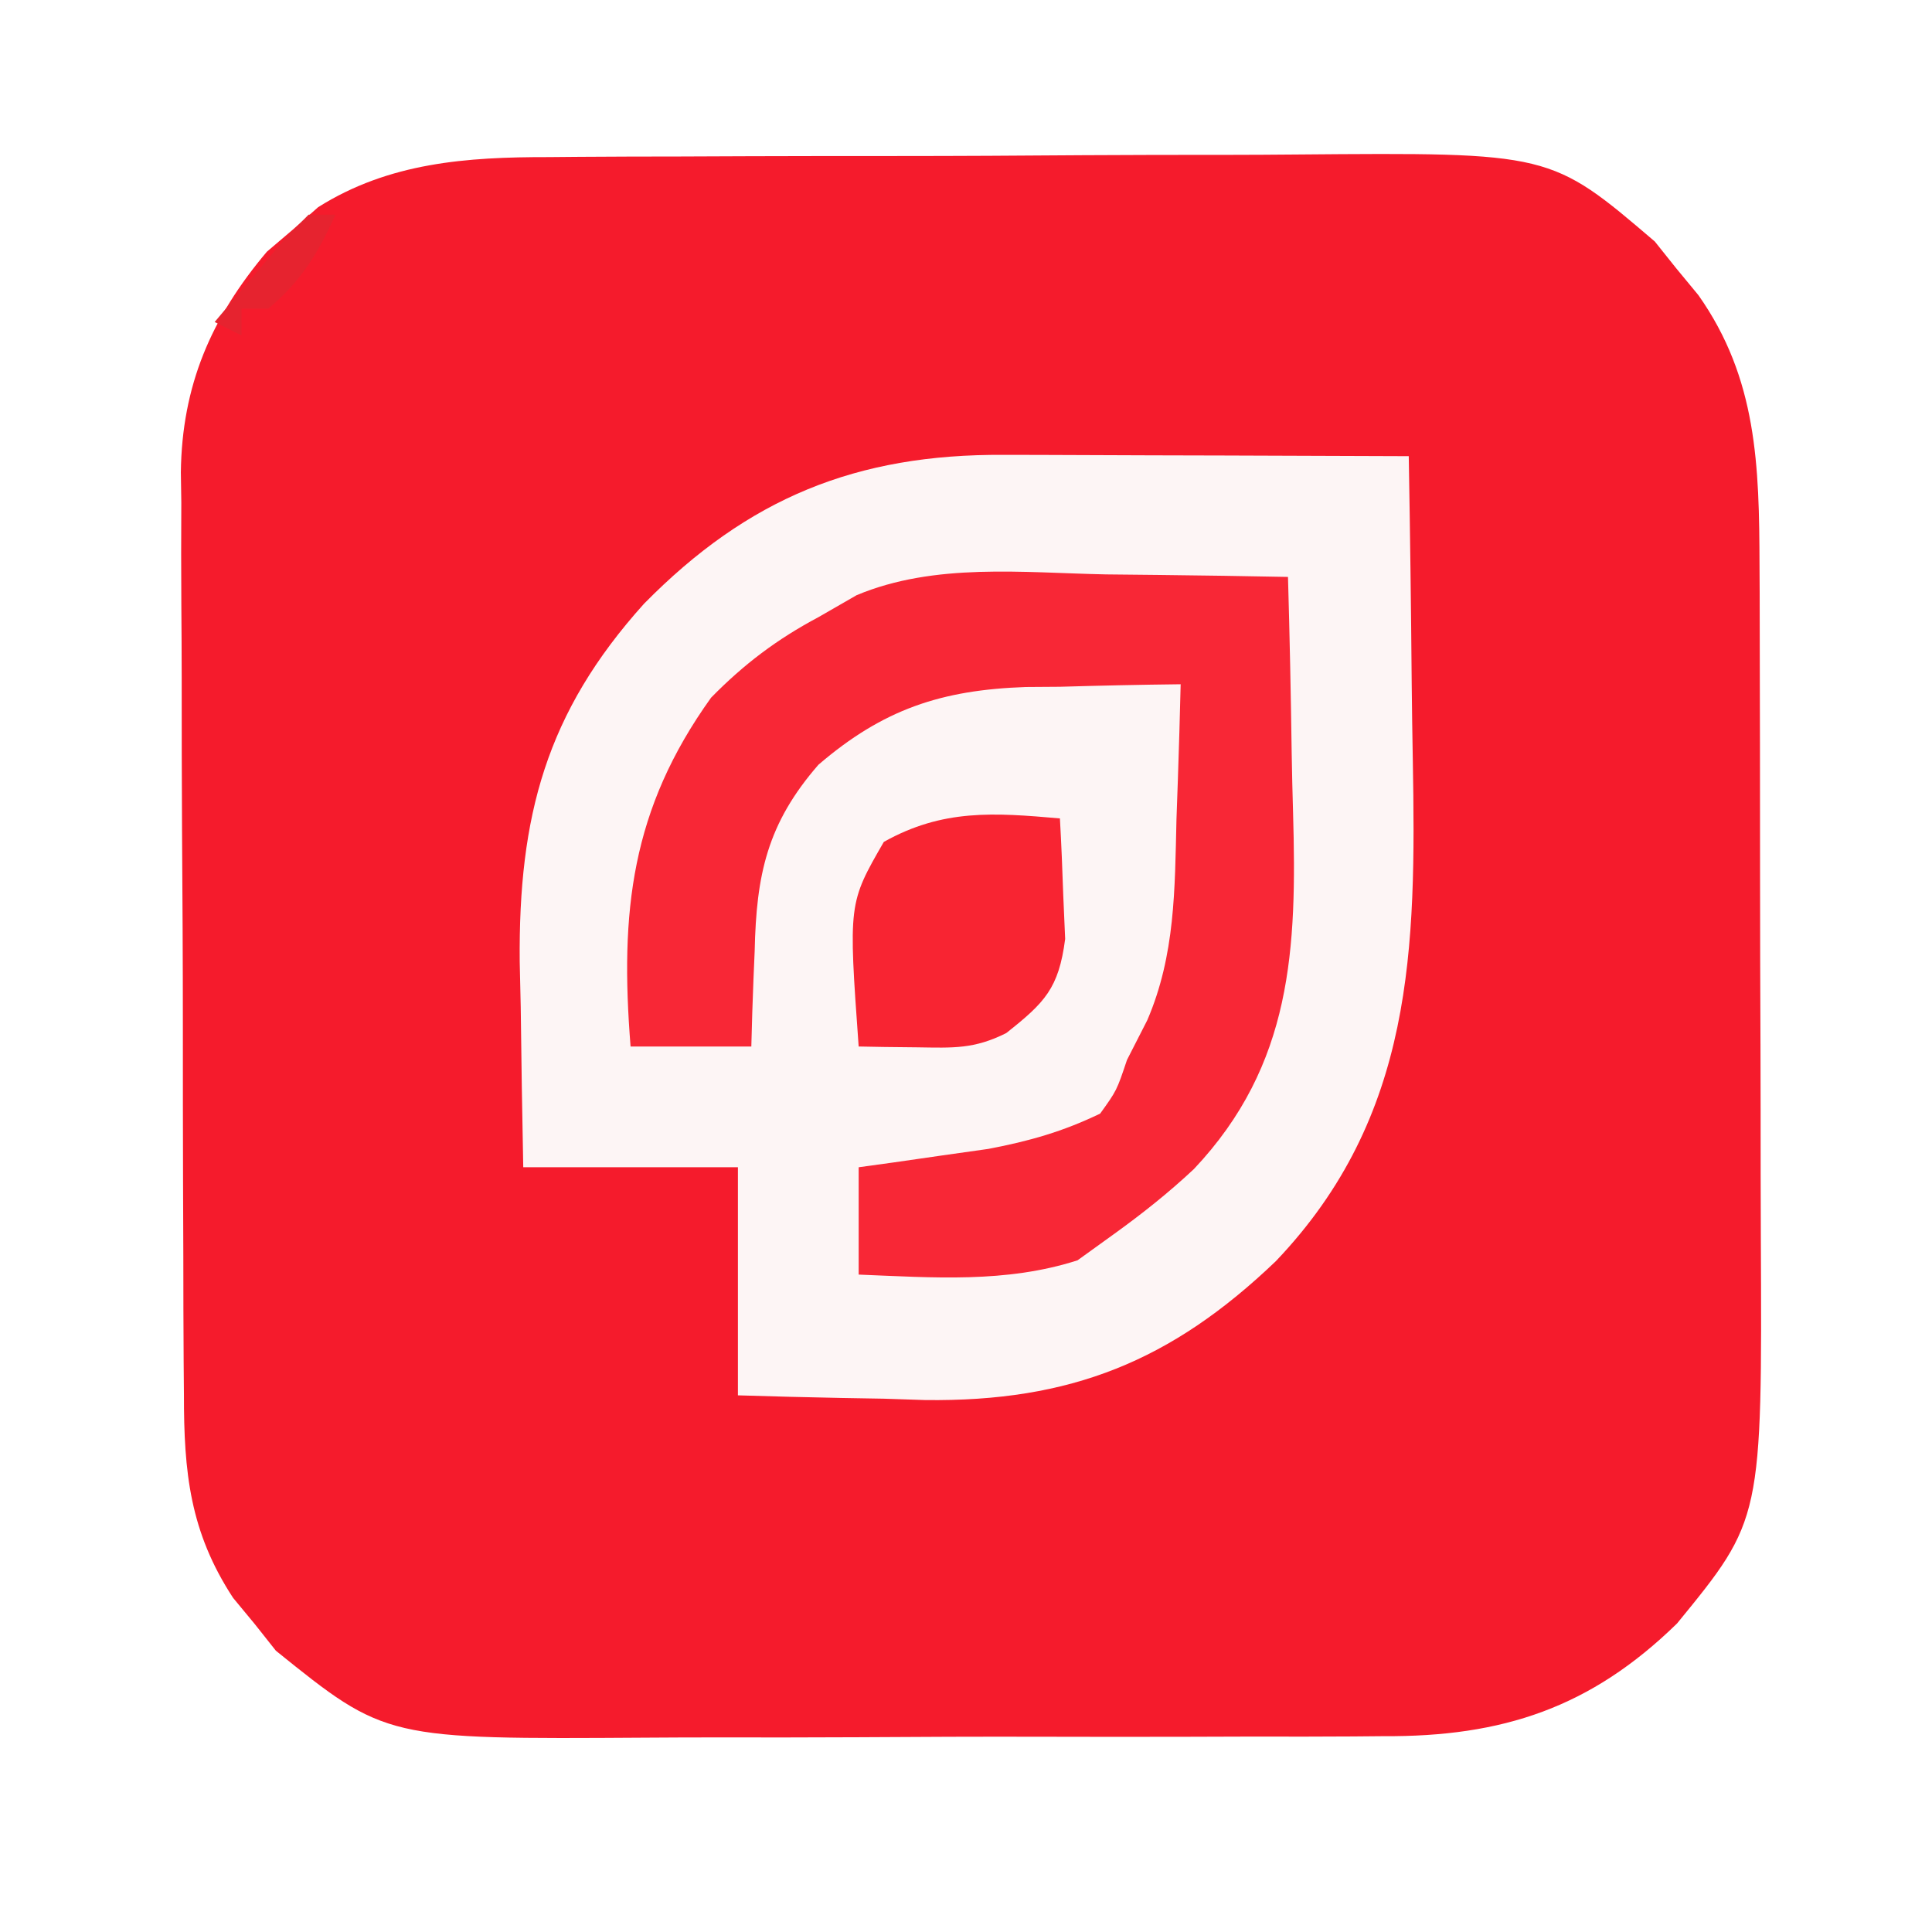
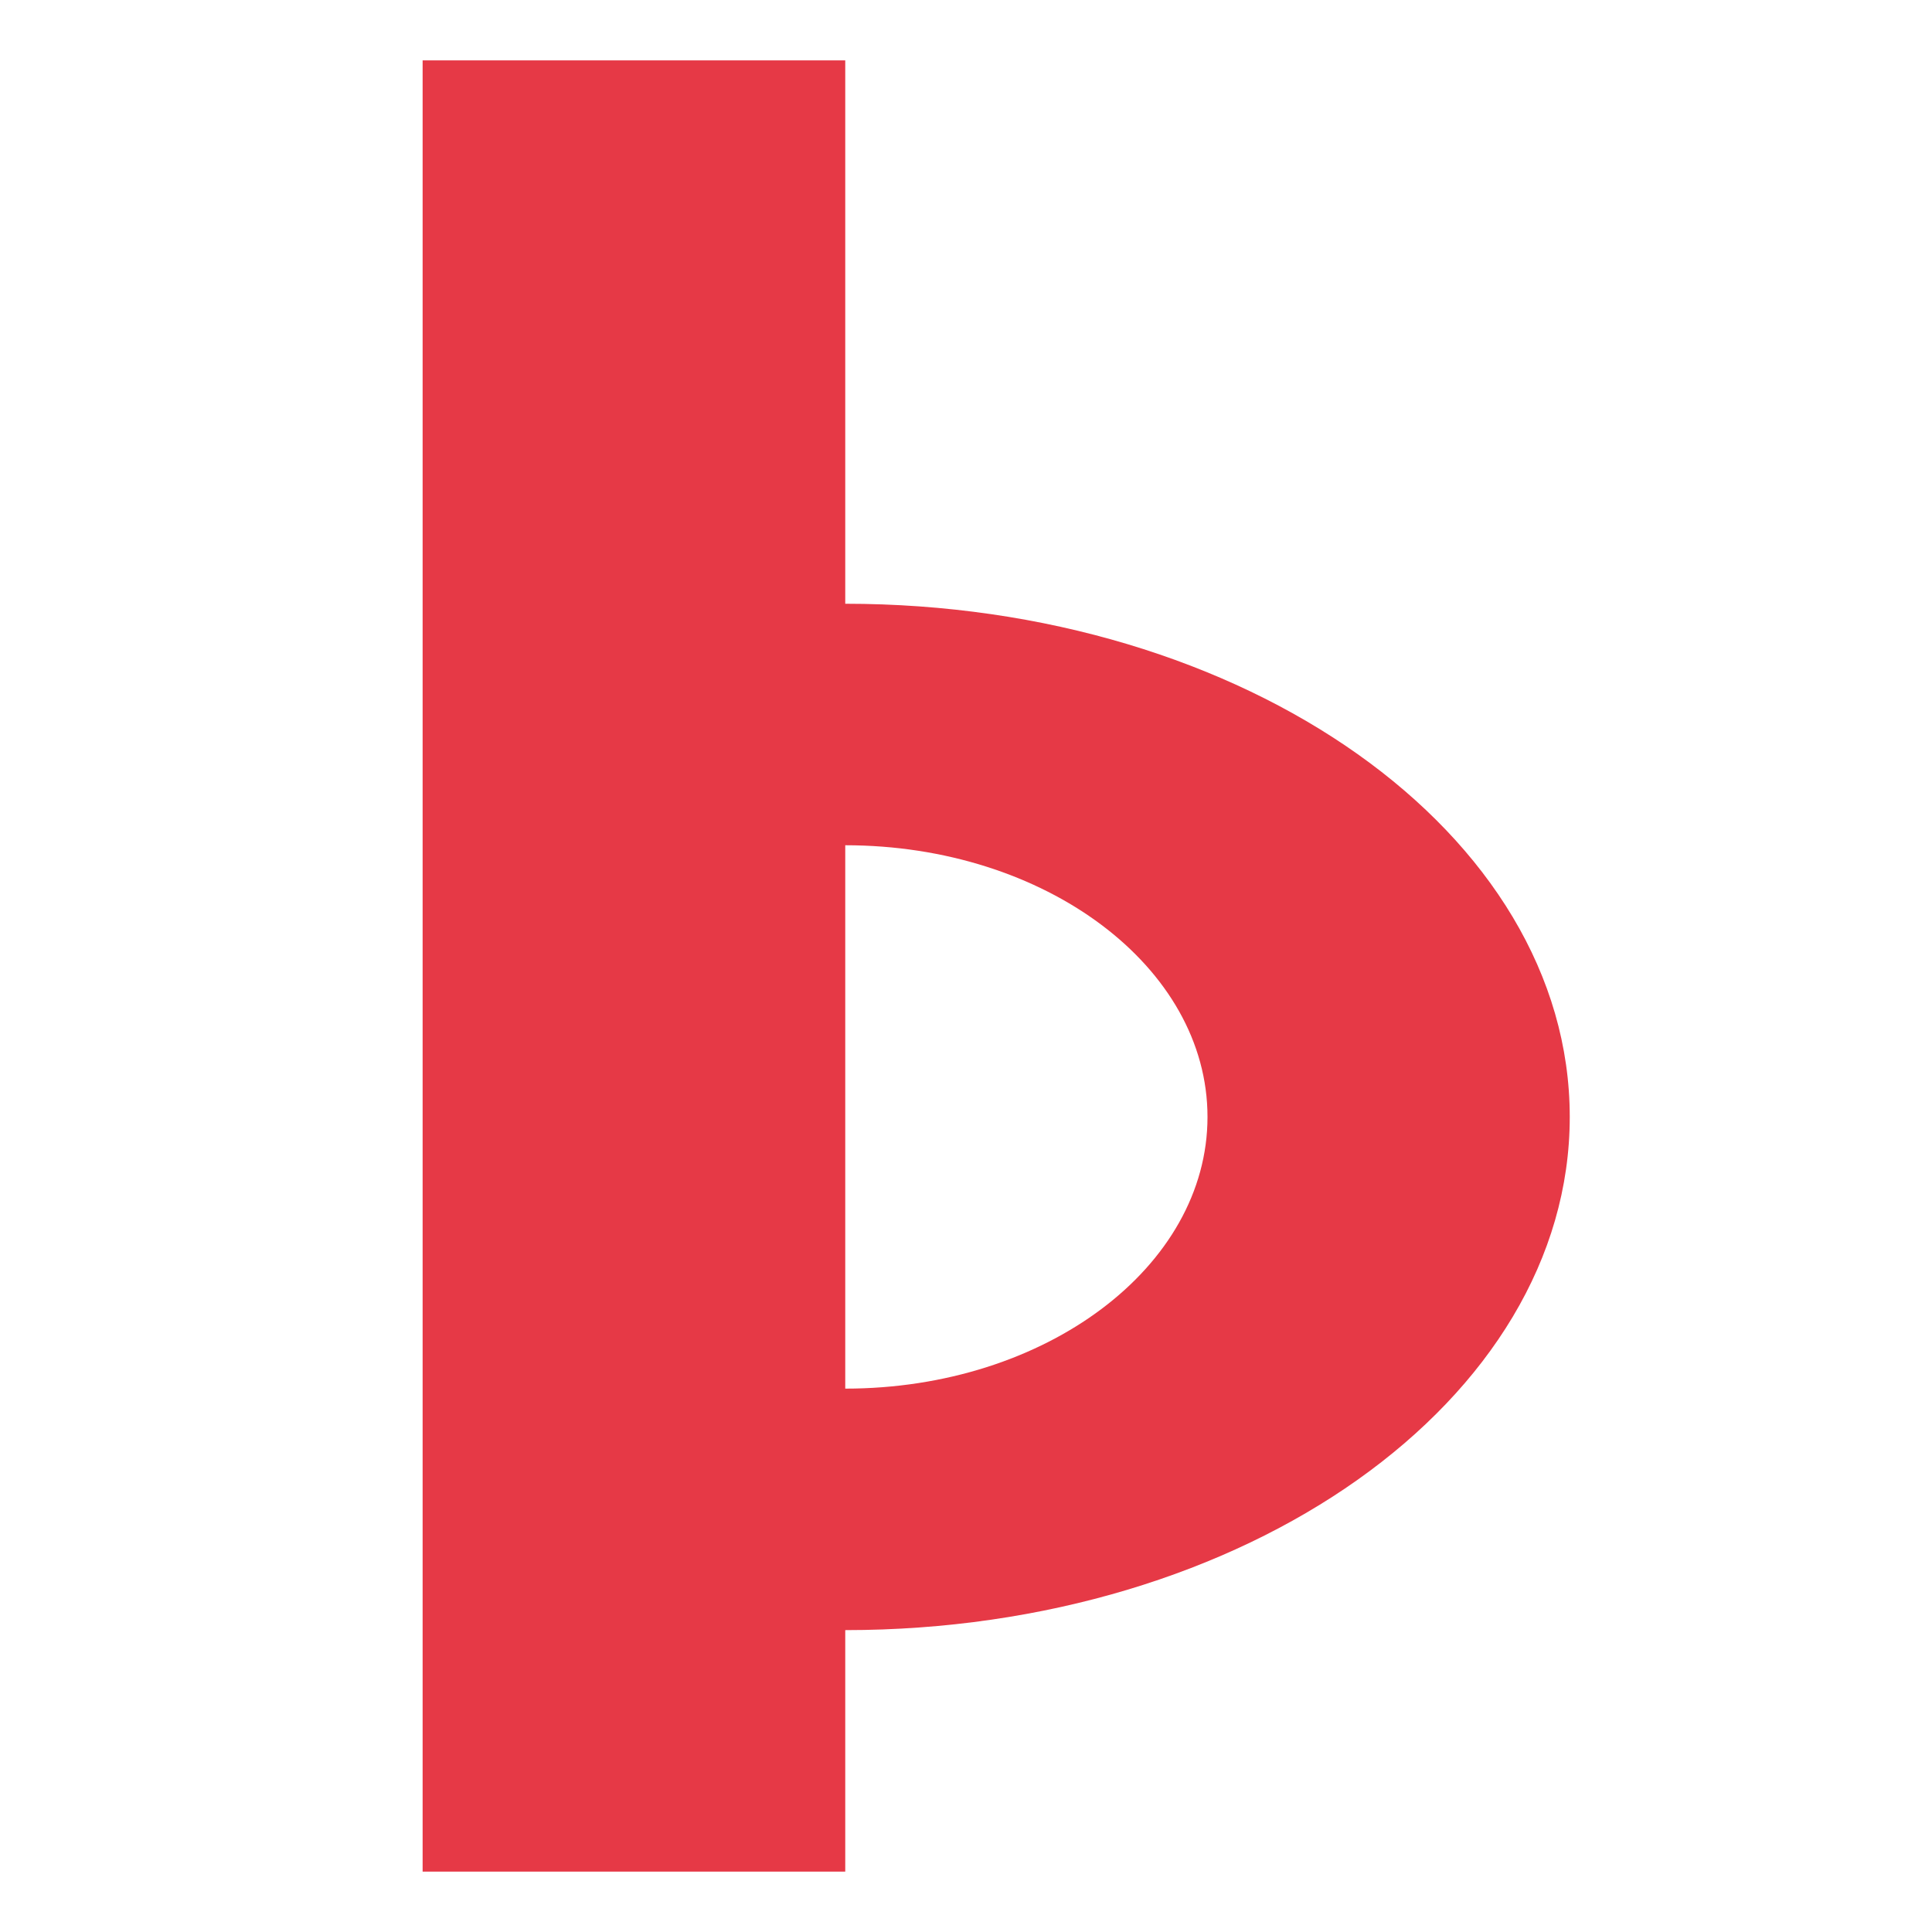
- <svg xmlns="http://www.w3.org/2000/svg" version="1.1" width="144" height="144">
-   <path d="M0 0 C0.757 -0.007 1.514 -0.013 2.294 -0.02 C4.778 -0.039 7.261 -0.043 9.745 -0.045 C11.484 -0.052 13.224 -0.059 14.964 -0.066 C18.603 -0.078 22.243 -0.081 25.882 -0.08 C30.528 -0.08 35.173 -0.107 39.819 -0.142 C43.41 -0.164 47.001 -0.168 50.592 -0.167 C52.304 -0.169 54.016 -0.178 55.728 -0.194 C74.668 -0.349 74.668 -0.349 82.436 6.291 C82.963 6.951 83.49 7.611 84.034 8.291 C84.579 8.951 85.124 9.611 85.686 10.291 C90.07 16.508 90.218 22.989 90.241 30.46 C90.245 31.139 90.248 31.818 90.252 32.518 C90.261 34.742 90.263 36.965 90.264 39.189 C90.267 40.749 90.271 42.31 90.274 43.87 C90.28 47.133 90.282 50.396 90.281 53.659 C90.281 57.82 90.295 61.981 90.312 66.142 C90.323 69.363 90.325 72.584 90.325 75.804 C90.326 77.338 90.33 78.871 90.338 80.404 C90.435 101.543 90.435 101.543 84.096 109.291 C77.668 115.573 71.088 117.753 62.187 117.695 C61.068 117.705 61.068 117.705 59.926 117.715 C57.485 117.734 55.045 117.73 52.604 117.724 C50.891 117.729 49.177 117.734 47.464 117.74 C43.881 117.749 40.299 117.747 36.717 117.737 C32.149 117.725 27.581 117.745 23.013 117.774 C19.476 117.793 15.94 117.793 12.404 117.787 C10.721 117.787 9.037 117.793 7.354 117.805 C-12.149 117.929 -12.149 117.929 -20.341 111.326 C-20.857 110.675 -21.373 110.024 -21.904 109.353 C-22.44 108.705 -22.976 108.056 -23.529 107.388 C-26.757 102.464 -27.201 98.012 -27.194 92.231 C-27.201 91.433 -27.208 90.636 -27.215 89.814 C-27.234 87.185 -27.238 84.556 -27.24 81.927 C-27.246 80.093 -27.253 78.258 -27.26 76.424 C-27.272 72.579 -27.276 68.735 -27.274 64.891 C-27.274 59.979 -27.302 55.067 -27.336 50.154 C-27.358 46.365 -27.362 42.575 -27.361 38.786 C-27.364 36.976 -27.372 35.165 -27.388 33.355 C-27.408 30.816 -27.402 28.278 -27.39 25.739 C-27.401 24.999 -27.412 24.26 -27.424 23.498 C-27.347 17.046 -25.17 11.972 -21.009 7.048 C-20.376 6.51 -19.743 5.971 -19.091 5.416 C-18.466 4.861 -17.841 4.307 -17.197 3.736 C-11.9 0.397 -6.113 -0.008 0 0 Z " fill="#F51B2C" transform="translate(40.90381,11.70947)" />
-   <path d="M0 0 C1.292 0.002 1.292 0.002 2.61 0.004 C5.361 0.01 8.112 0.022 10.863 0.035 C12.729 0.04 14.594 0.045 16.459 0.049 C21.031 0.06 25.604 0.077 30.176 0.098 C30.275 5.735 30.348 11.372 30.396 17.01 C30.415 18.924 30.443 20.837 30.478 22.751 C30.727 36.806 30.565 49.295 20.273 60.094 C12.474 67.565 4.938 70.588 -5.879 70.449 C-6.892 70.416 -7.905 70.382 -8.949 70.348 C-10.001 70.33 -11.053 70.312 -12.137 70.293 C-14.7 70.246 -17.262 70.175 -19.824 70.098 C-19.824 64.488 -19.824 58.878 -19.824 53.098 C-25.104 53.098 -30.384 53.098 -35.824 53.098 C-35.906 49.118 -35.965 45.14 -36.012 41.16 C-36.037 40.043 -36.062 38.926 -36.088 37.775 C-36.183 26.945 -34.128 19.208 -26.824 11.098 C-19.069 3.215 -10.988 -0.068 0 0 Z " fill="#FDF5F5" transform="translate(74.82422,33.90234)" />
-   <path d="M0 0 C1.304 0.014 2.608 0.027 3.951 0.041 C7.155 0.076 10.359 0.125 13.562 0.188 C13.687 4.562 13.777 8.935 13.837 13.31 C13.862 14.794 13.896 16.278 13.94 17.761 C14.23 27.895 13.888 36.541 6.555 44.316 C4.646 46.105 2.685 47.659 0.562 49.188 C-0.324 49.827 -1.211 50.466 -2.125 51.125 C-7.469 52.839 -12.874 52.41 -18.438 52.188 C-18.438 49.547 -18.438 46.907 -18.438 44.188 C-17.117 44.006 -17.117 44.006 -15.77 43.82 C-14.608 43.653 -13.447 43.485 -12.25 43.312 C-11.101 43.15 -9.953 42.988 -8.77 42.82 C-5.731 42.243 -3.216 41.529 -0.438 40.188 C0.796 38.473 0.796 38.473 1.562 36.188 C2.061 35.21 2.56 34.233 3.074 33.227 C5.162 28.375 5.125 23.464 5.25 18.25 C5.284 17.28 5.318 16.31 5.354 15.311 C5.435 12.936 5.505 10.562 5.562 8.188 C2.56 8.221 -0.436 8.288 -3.438 8.375 C-4.277 8.381 -5.116 8.387 -5.98 8.393 C-12.281 8.612 -16.618 10.051 -21.438 14.188 C-25.259 18.58 -26.066 22.385 -26.188 28.062 C-26.217 28.751 -26.247 29.439 -26.277 30.148 C-26.347 31.828 -26.395 33.508 -26.438 35.188 C-29.407 35.188 -32.377 35.188 -35.438 35.188 C-36.239 25.149 -35.411 17.52 -29.438 9.188 C-26.986 6.686 -24.524 4.831 -21.438 3.188 C-20.496 2.646 -19.555 2.105 -18.586 1.547 C-12.757 -0.891 -6.189 -0.122 0 0 Z " fill="#F82736" transform="translate(82.4375,42.8125)" />
-   <path d="M0 0 C0.108 1.915 0.186 3.833 0.25 5.75 C0.296 6.817 0.343 7.885 0.391 8.984 C-0.087 12.674 -1.131 13.726 -4 16 C-6.405 17.203 -7.95 17.101 -10.625 17.062 C-11.851 17.049 -11.851 17.049 -13.102 17.035 C-13.728 17.024 -14.355 17.012 -15 17 C-15.766 6.328 -15.766 6.328 -13.125 1.75 C-8.728 -0.712 -4.928 -0.431 0 0 Z " fill="#F82432" transform="translate(79,61)" />
-   <path d="M0 0 C0.66 0 1.32 0 2 0 C0.715 2.867 -0.571 4.976 -3 7 C-3.66 7 -4.32 7 -5 7 C-5 7.66 -5 8.32 -5 9 C-5.66 8.67 -6.32 8.34 -7 8 C-5.882 6.661 -4.755 5.329 -3.625 4 C-2.685 2.886 -2.685 2.886 -1.727 1.75 C-1.157 1.173 -0.587 0.595 0 0 Z " fill="#E6232F" transform="translate(23,16)" />
+ <svg xmlns="http://www.w3.org/2000/svg" viewBox="0 0 128 128" width="128" height="128">
+   <path fill="#e63946" fill-rule="evenodd" d="     M 28 4 H 56 V 40     A 48 34 0 0 1 56 108     V 124 H 28 Z     M 56 56     A 24 18 0 0 1 56 92     Z   " />
</svg>
